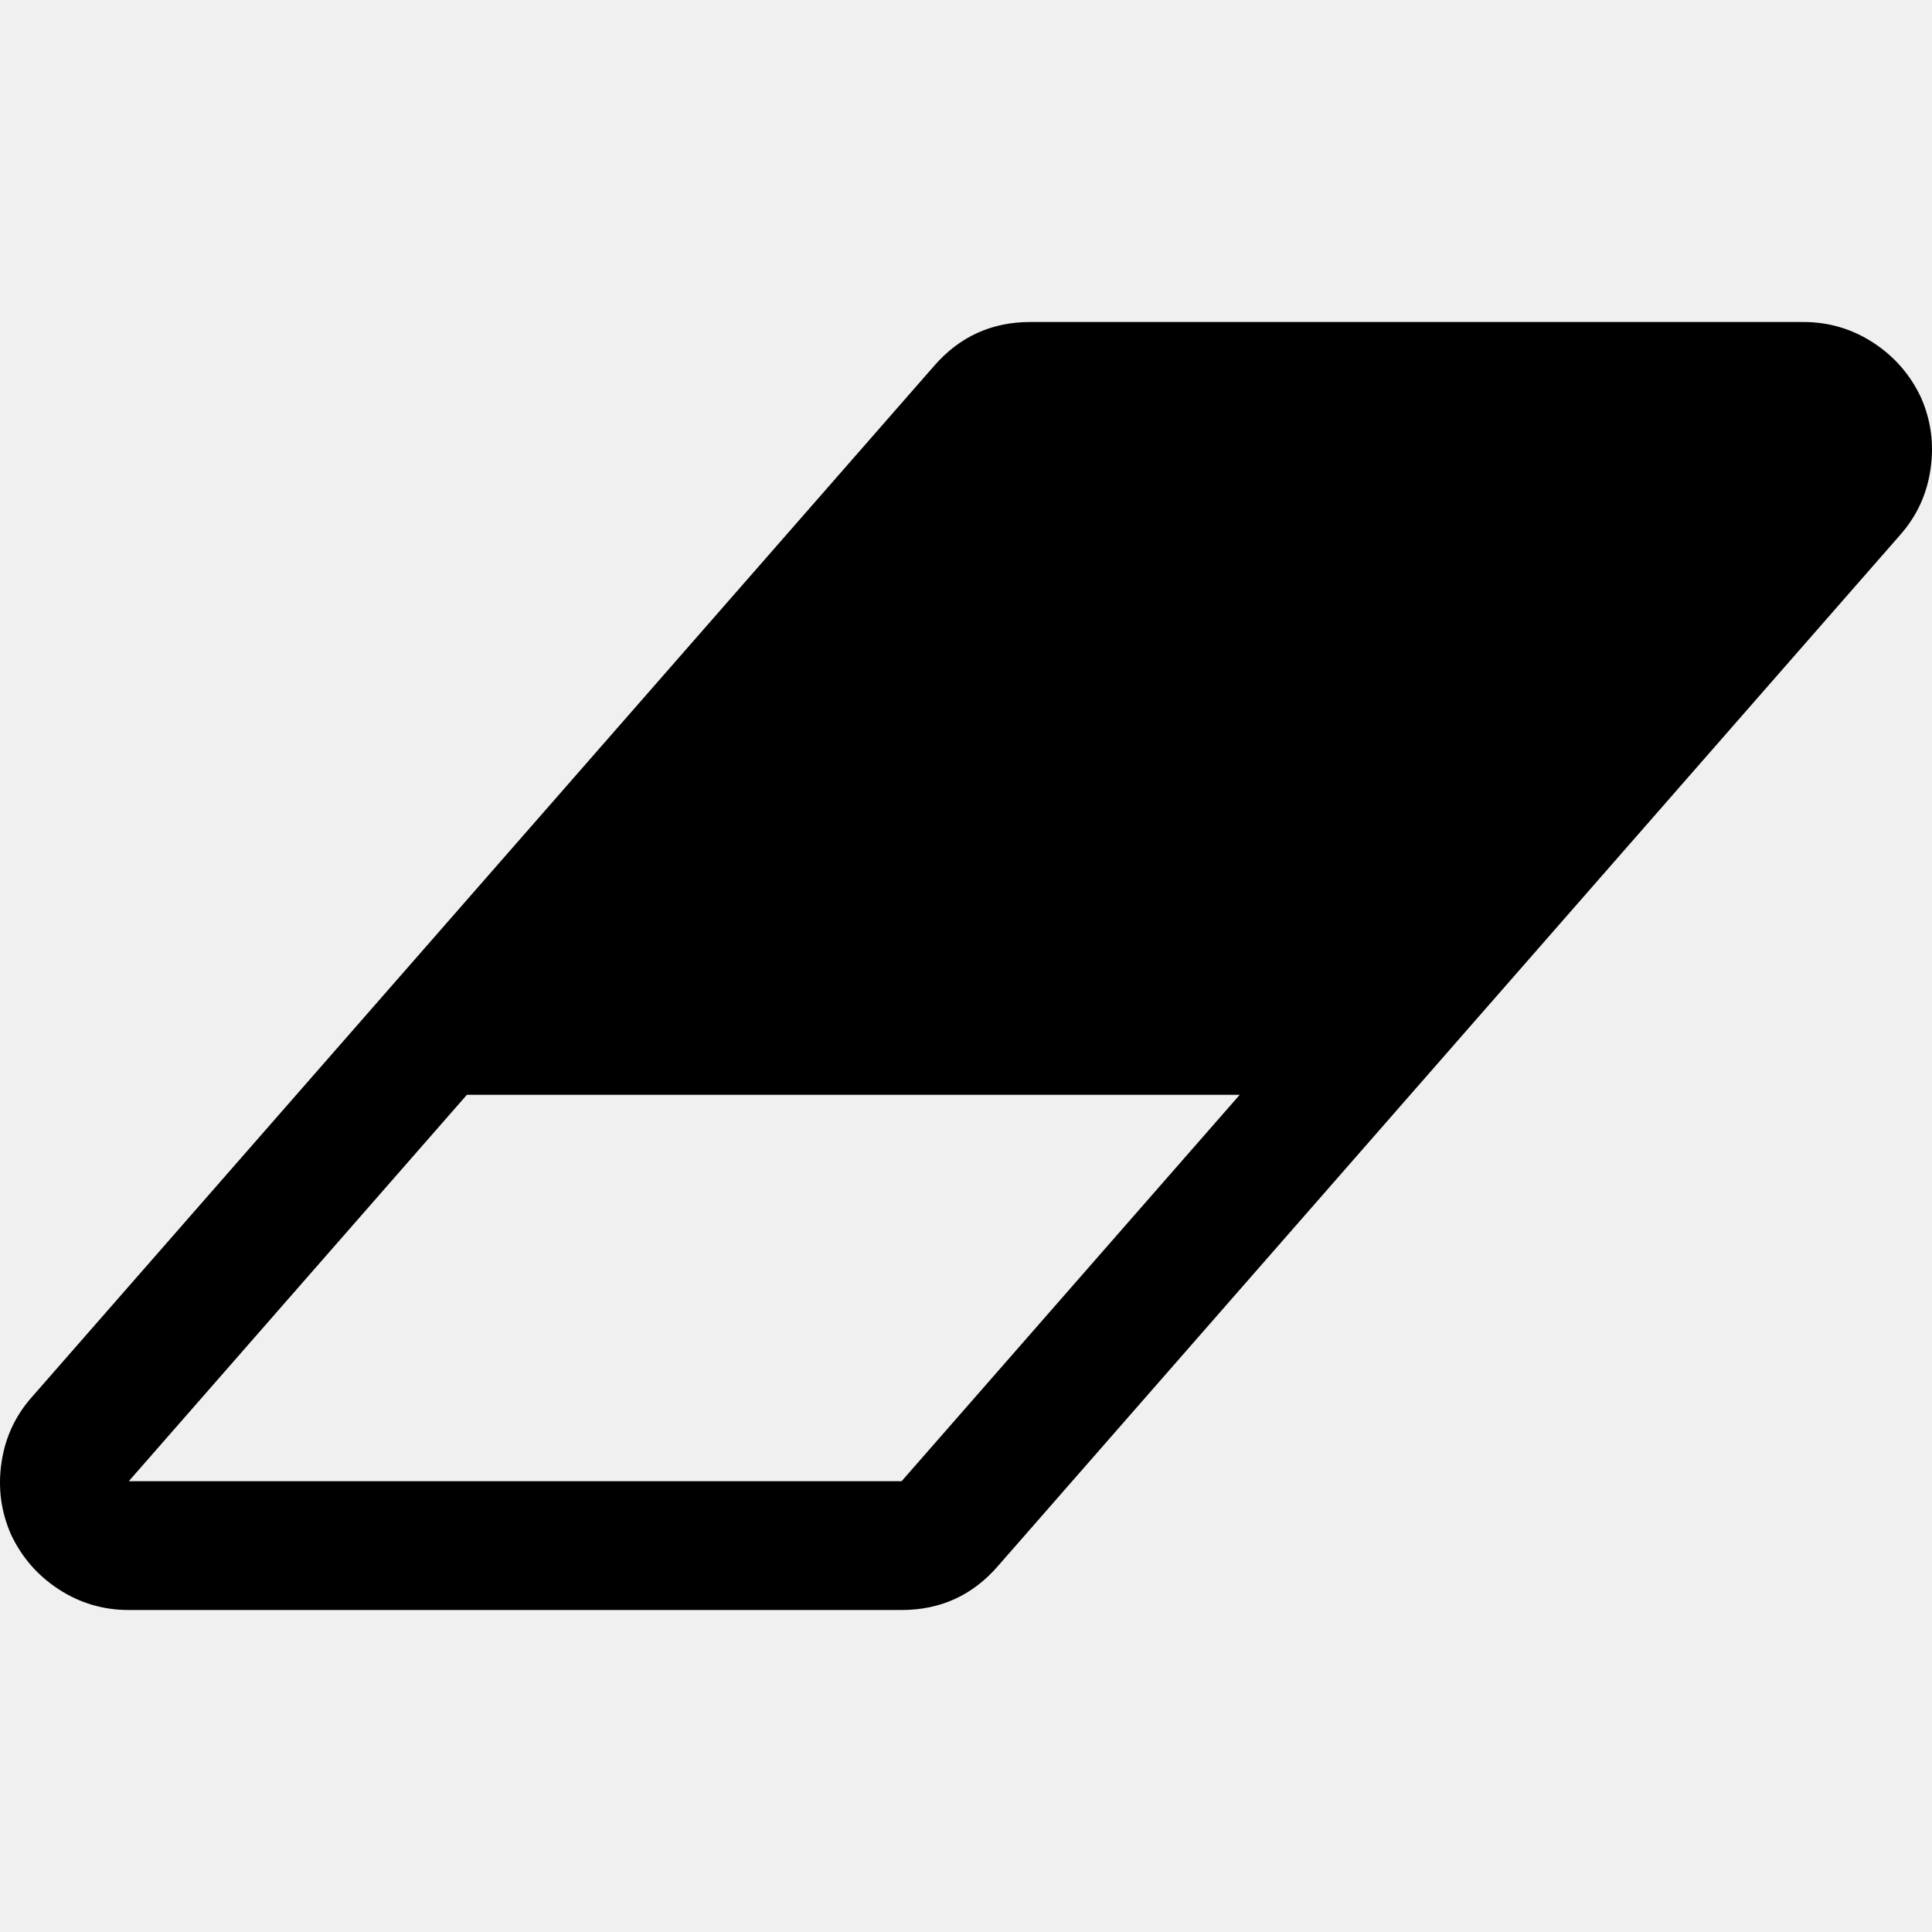
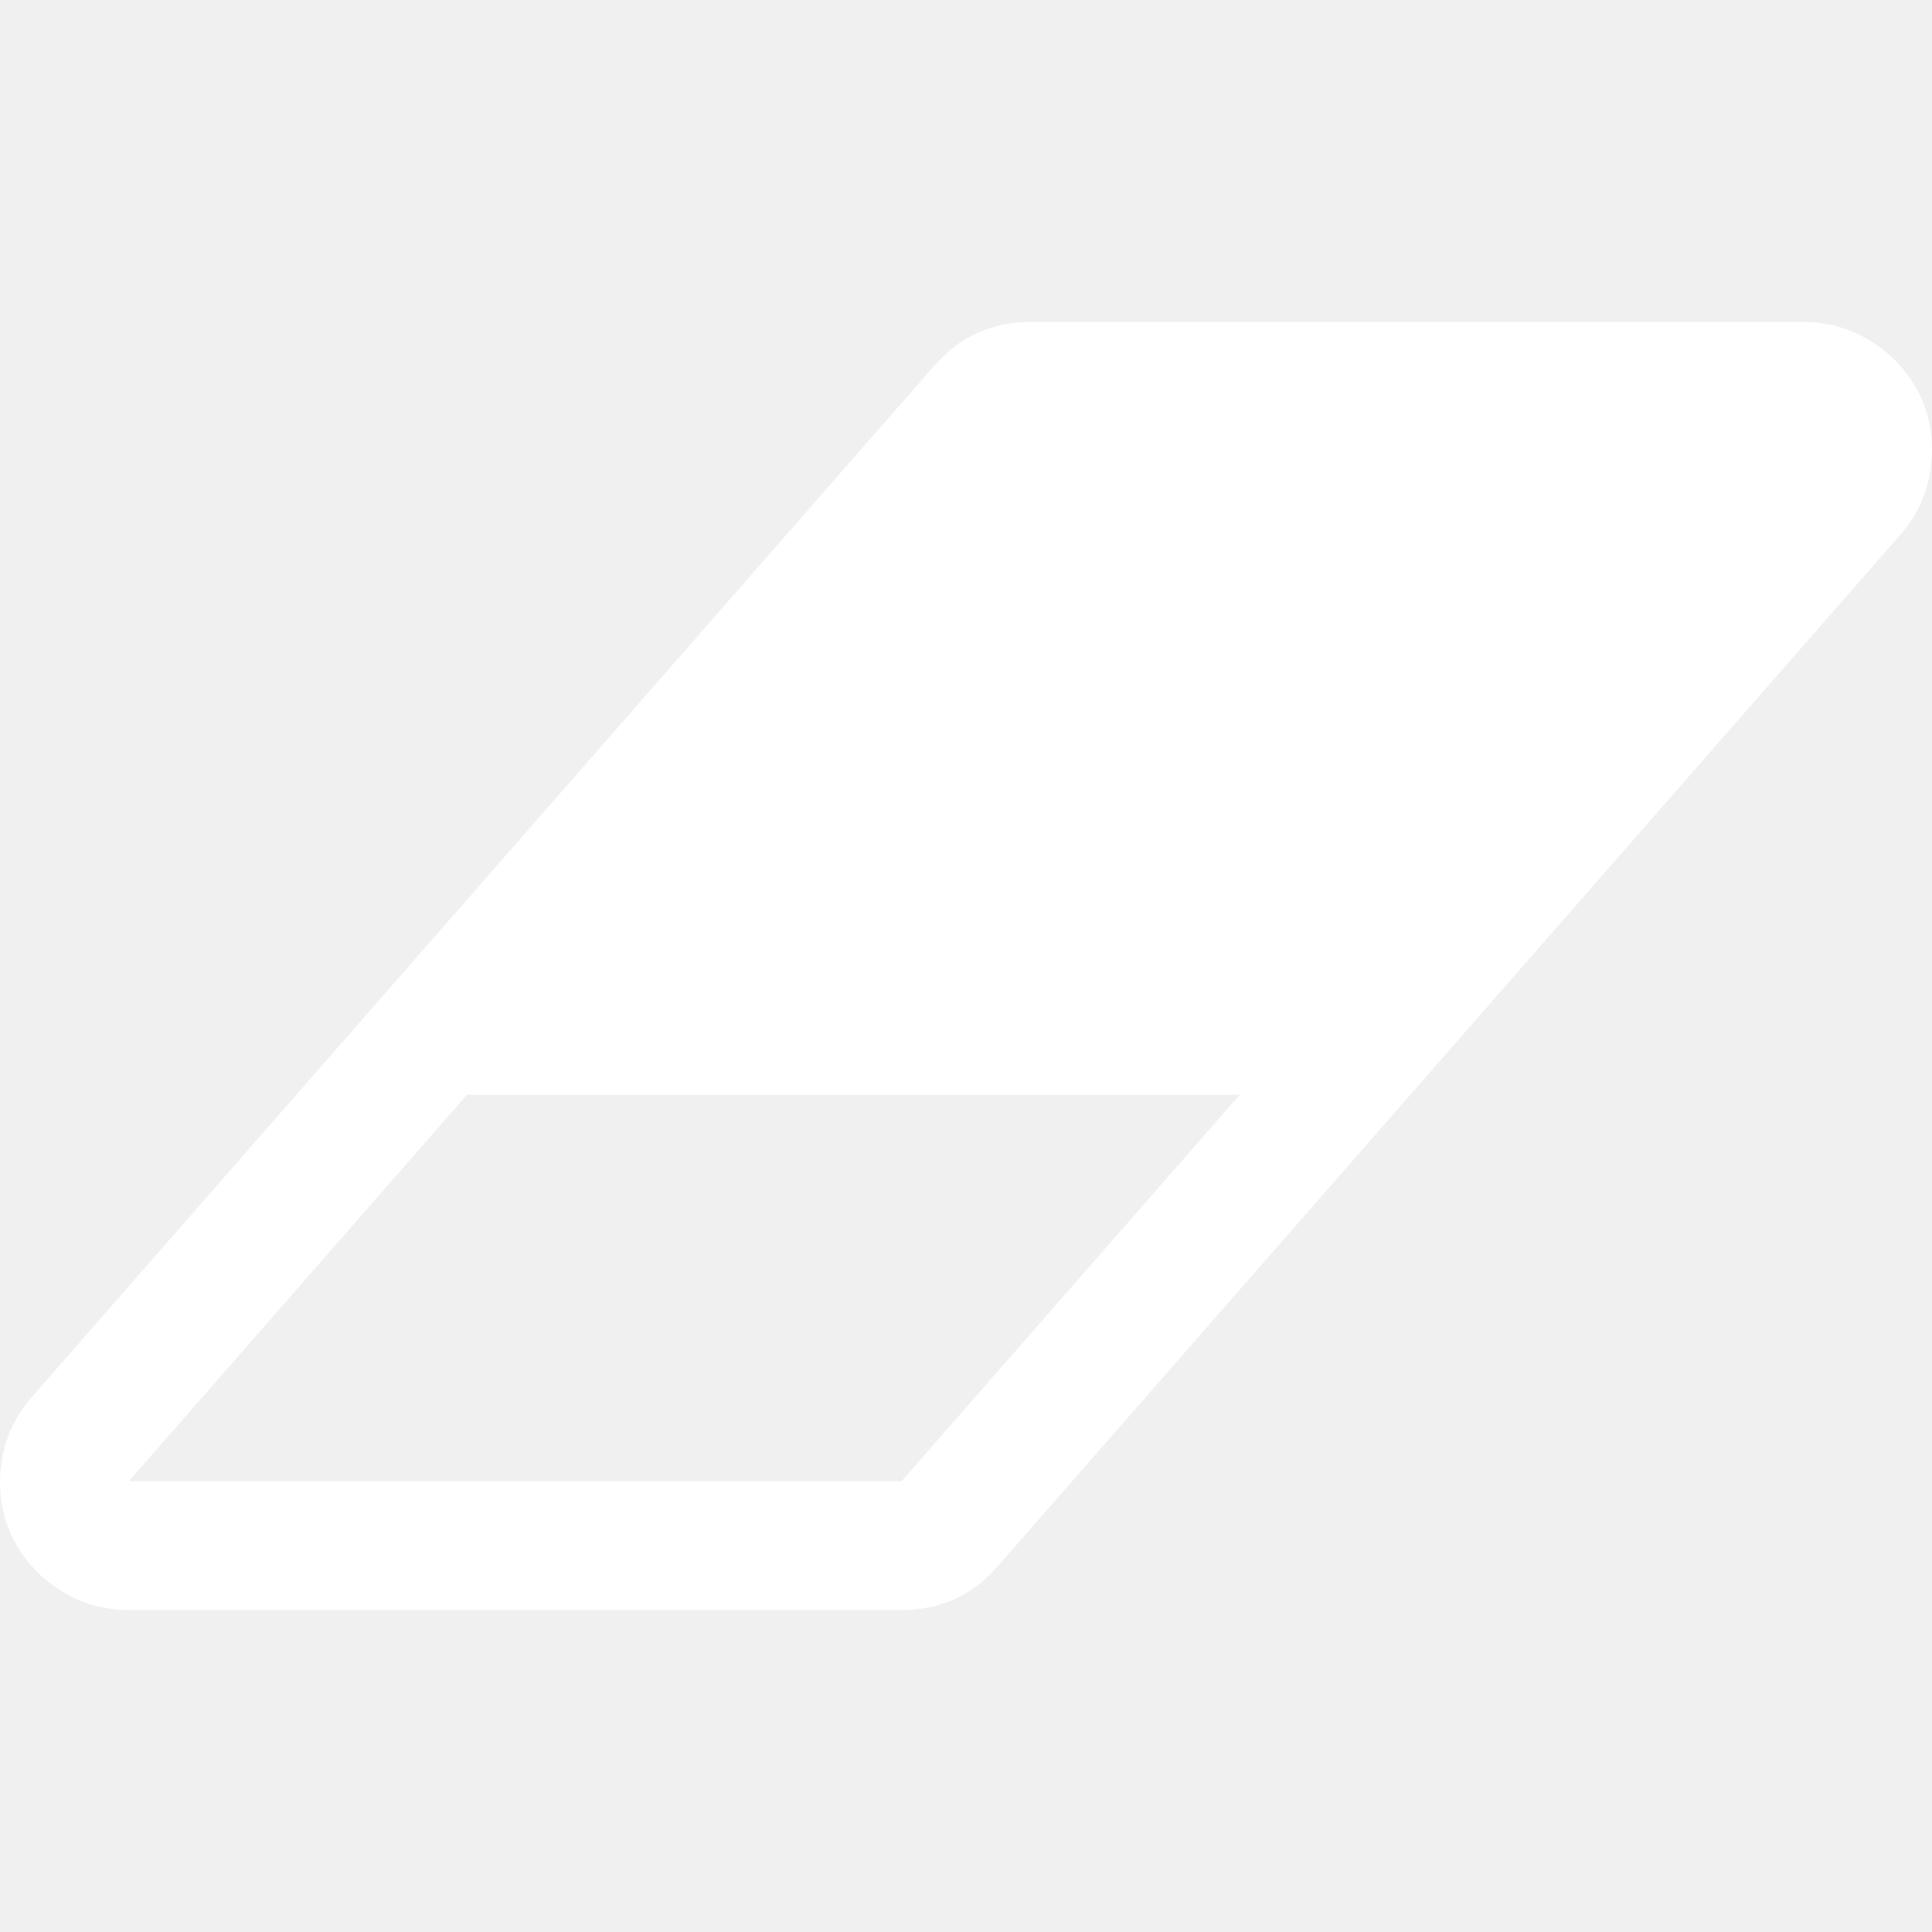
<svg xmlns="http://www.w3.org/2000/svg" version="1.1" id="Capa_1" x="0px" y="0px" width="512px" height="512px" viewBox="0 0 548.157 548.157" style="enable-background:new 0 0 548.157 548.157;" xml:space="preserve">
  <g>
-     <path d="M545.027,112.765c-3.046-6.471-7.57-11.657-13.565-15.555c-5.996-3.9-12.614-5.852-19.846-5.852H292.351   c-11.04,0-20.175,4.184-27.408,12.56L9.13,396.279c-4.758,5.328-7.661,11.56-8.708,18.698c-1.049,7.139-0.144,13.941,2.712,20.417   c3.044,6.468,7.564,11.652,13.561,15.553c5.997,3.898,12.612,5.853,19.845,5.853h219.268c11.042,0,20.177-4.179,27.41-12.56   l255.813-292.363c4.75-5.33,7.655-11.561,8.699-18.699C548.788,126.039,547.877,119.238,545.027,112.765z M255.811,420.254H36.54   l95.93-109.632h219.27L255.811,420.254z" fill="currentColor" />
+     <path d="M545.027,112.765c-3.046-6.471-7.57-11.657-13.565-15.555c-5.996-3.9-12.614-5.852-19.846-5.852H292.351   c-11.04,0-20.175,4.184-27.408,12.56L9.13,396.279c-4.758,5.328-7.661,11.56-8.708,18.698c-1.049,7.139-0.144,13.941,2.712,20.417   c3.044,6.468,7.564,11.652,13.561,15.553c5.997,3.898,12.612,5.853,19.845,5.853h219.268c11.042,0,20.177-4.179,27.41-12.56   l255.813-292.363c4.75-5.33,7.655-11.561,8.699-18.699C548.788,126.039,547.877,119.238,545.027,112.765z M255.811,420.254H36.54   l95.93-109.632h219.27L255.811,420.254z" fill="#FFFFFF" />
  </g>
</svg>
